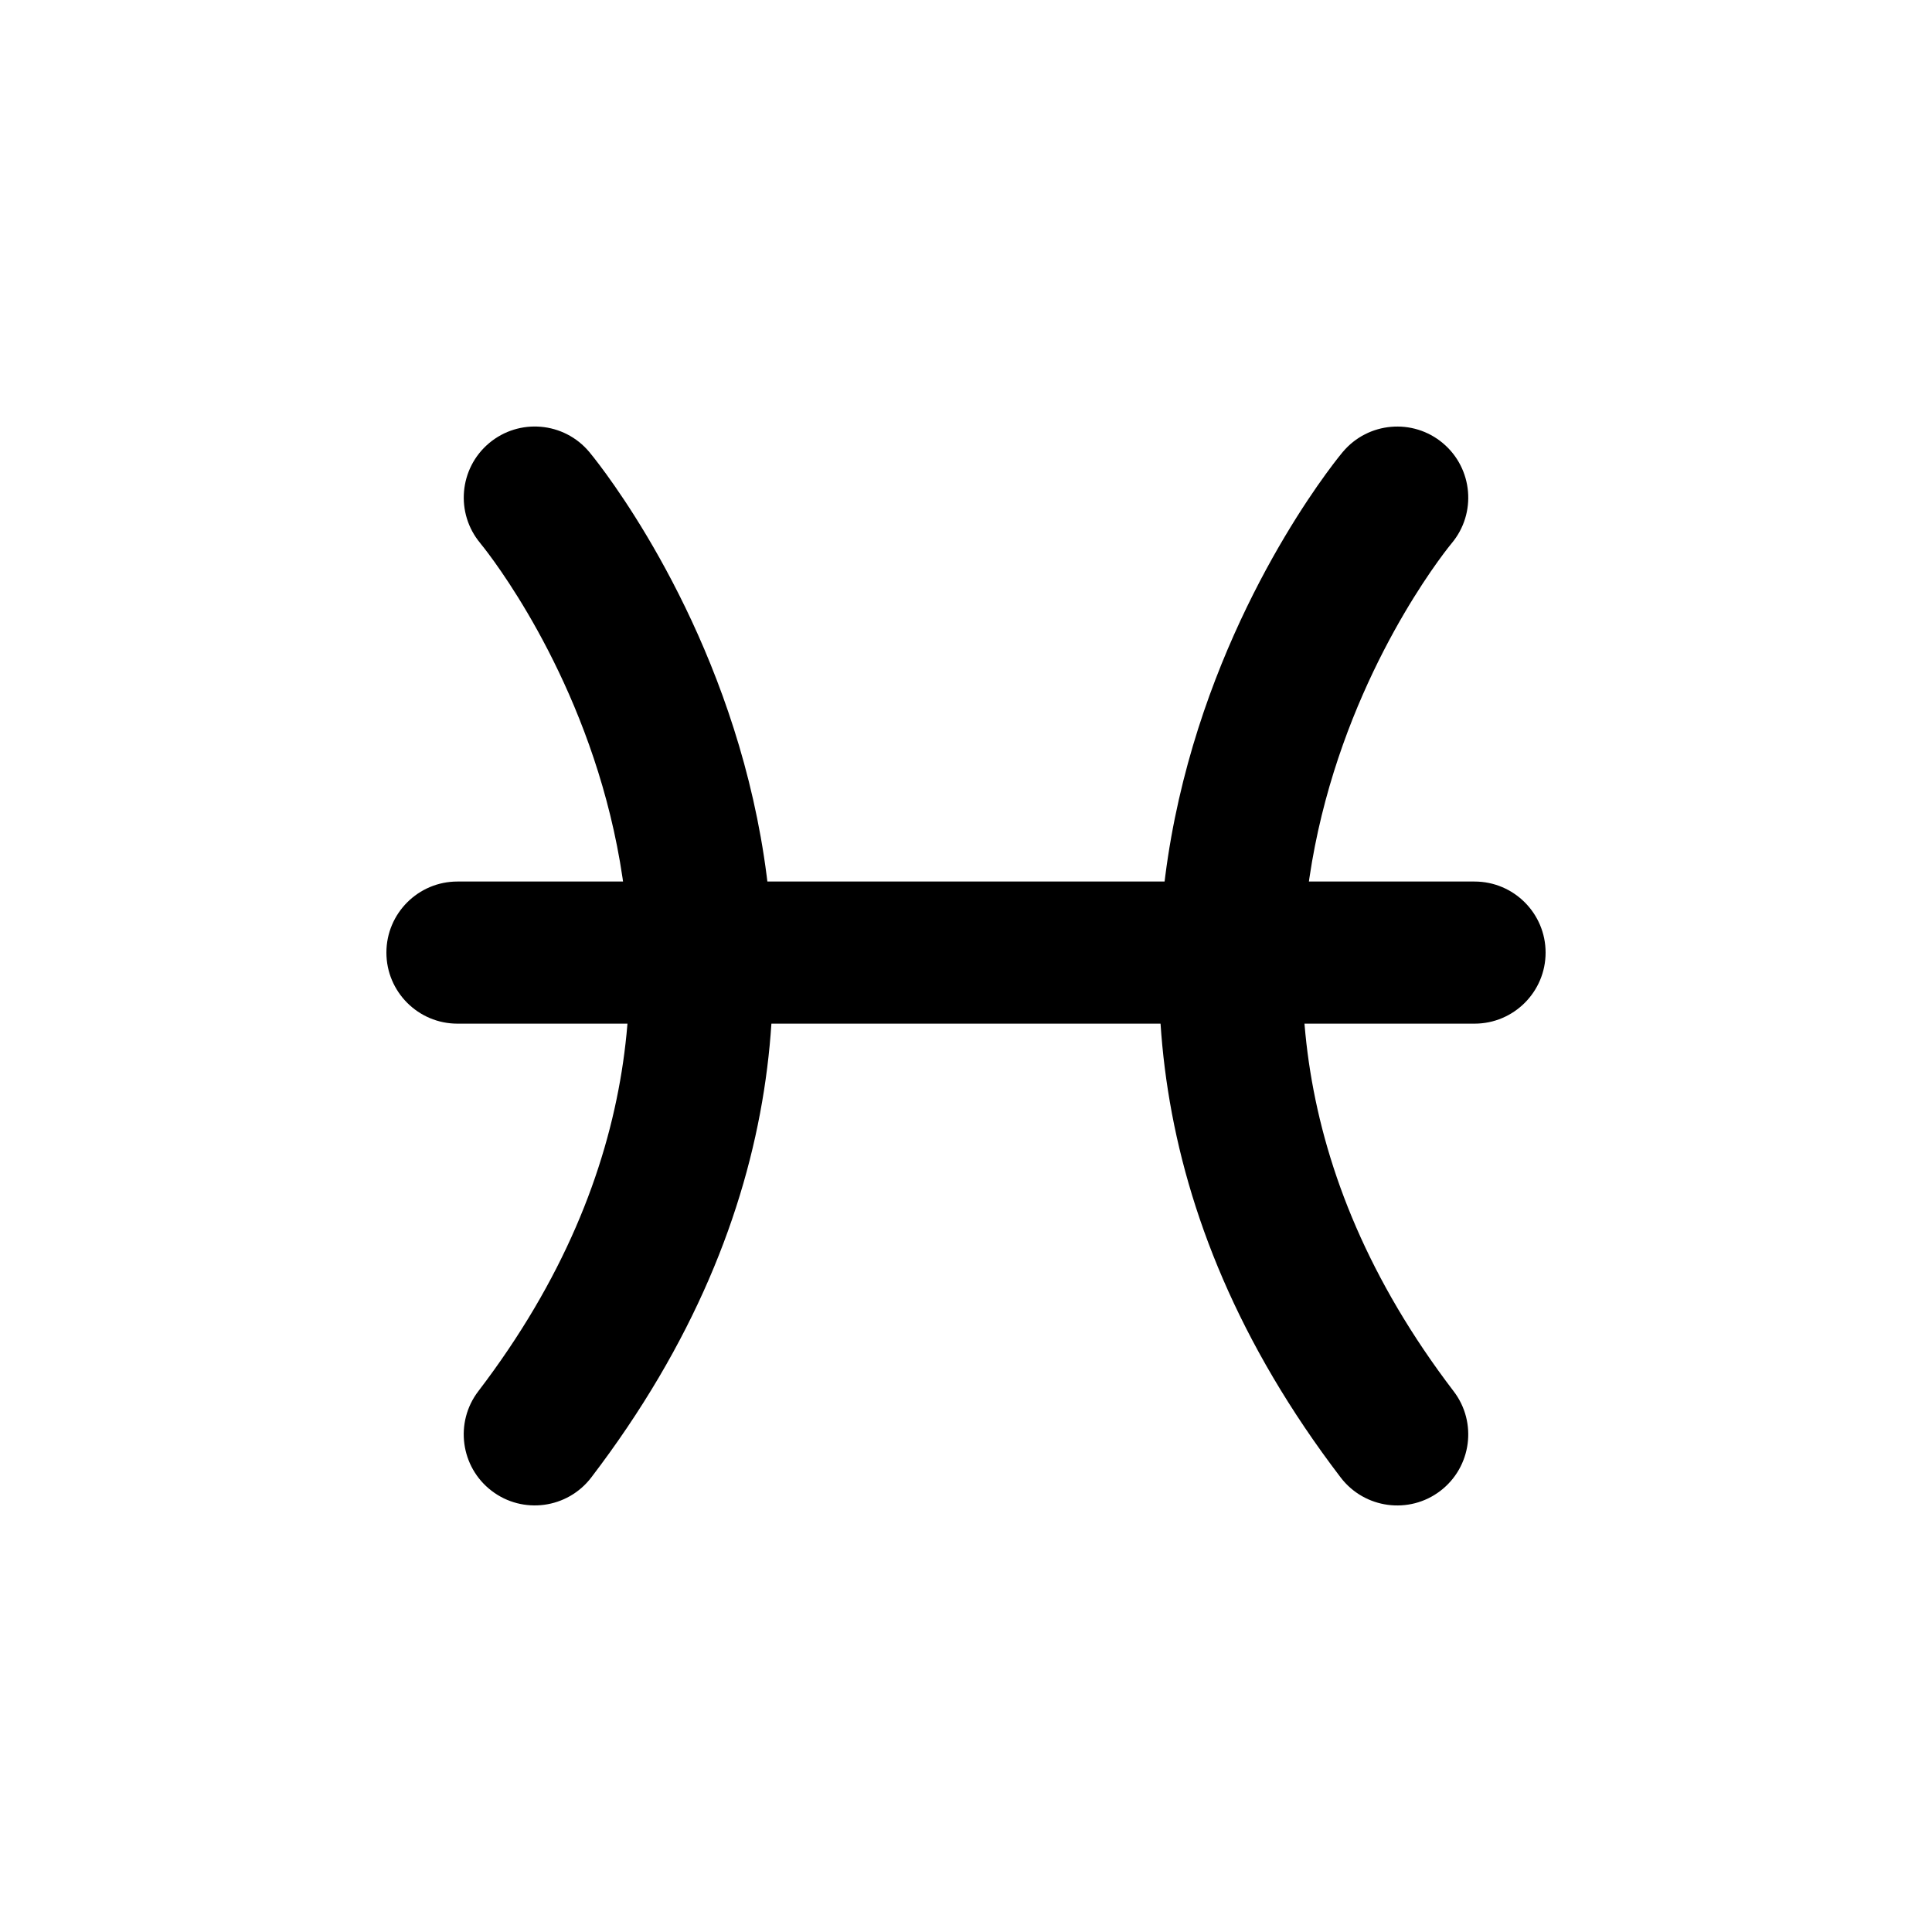
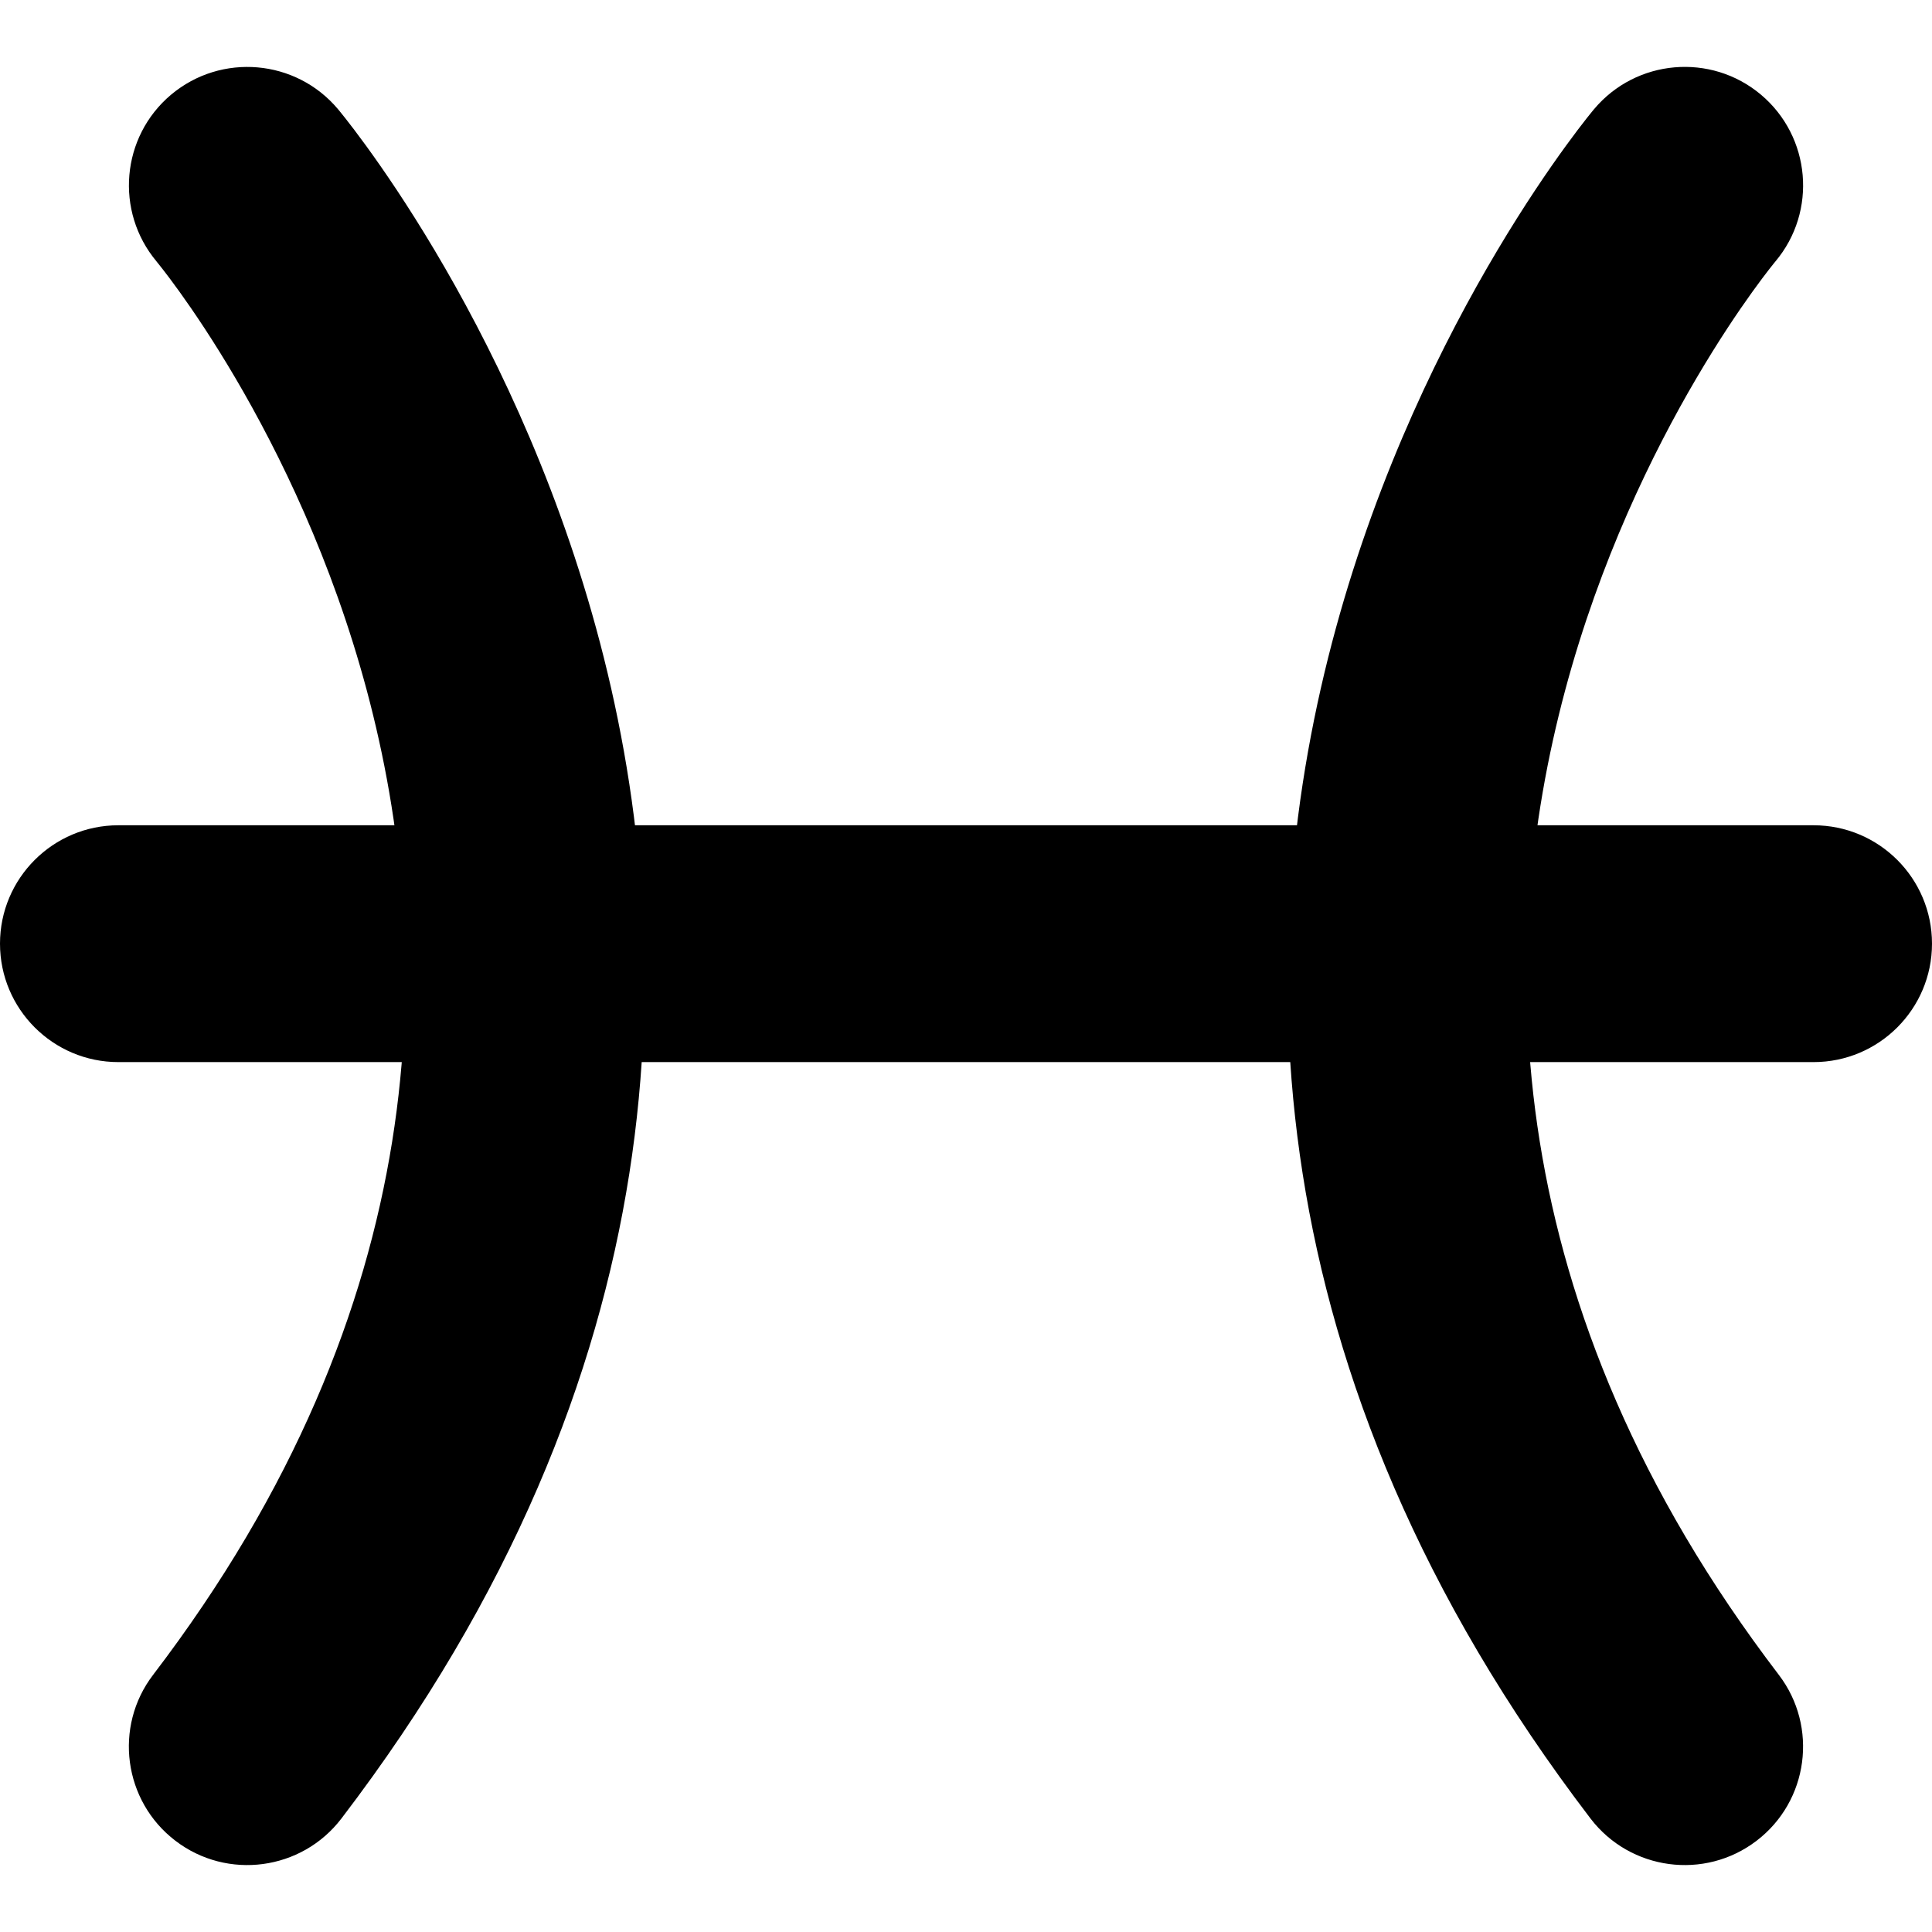
<svg xmlns="http://www.w3.org/2000/svg" id="Pisces" viewBox="0 0 50 50">
  <g id="Sign">
-     <path class="cls-1" d="m12.431,14.06s8.725,10.45-.053,21.946c-.616.806-.46,1.962.346,2.577.806.616,1.961.461,2.577-.345,10.617-13.904-.053-26.544-.053-26.544-.653-.777-1.813-.878-2.591-.225-.776.653-.877,1.813-.225,2.591h0Z" />
-     <path class="cls-1" d="m34.752,11.695s-10.671,12.64-.054,26.544c.617.806,1.772.961,2.578.345.806-.616.961-1.771.345-2.577-8.778-11.496-.053-21.946-.053-21.946.653-.777.551-1.938-.225-2.591s-1.937-.552-2.59.225h0Z" />
-     <path class="cls-1" d="m11.838,26.492h26.323c1.015,0,1.839-.824,1.839-1.839s-.824-1.839-1.839-1.839H11.838c-1.014,0-1.838.824-1.838,1.839s.824,1.839,1.838,1.839h0Z" />
+     <path class="cls-1" d="m4.051,6.767s14.542,17.417-.088,36.577c-1.027,1.344-.767,3.269.577,4.295,1.343,1.027,3.268.769,4.295-.575,17.695-23.173-.088-44.239-.088-44.239-1.088-1.295-3.022-1.463-4.319-.375-1.294,1.088-1.461,3.022-.375,4.318h0Z" />
+     <path class="cls-1" d="m41.254,2.825s-17.785,21.066-.091,44.239c1.028,1.344,2.953,1.602,4.297.575,1.344-1.026,1.601-2.951.575-4.295-14.63-19.16-.088-36.577-.088-36.577,1.088-1.295.919-3.23-.375-4.318s-3.229-.92-4.317.375h0Z" />
+     <path class="cls-1" d="m3.063,27.487h43.872c1.691,0,3.065-1.373,3.065-3.065s-1.373-3.064-3.065-3.064H3.063c-1.69,0-3.063,1.373-3.063,3.064s1.373,3.065,3.063,3.065h0Z" />
  </g>
</svg>
